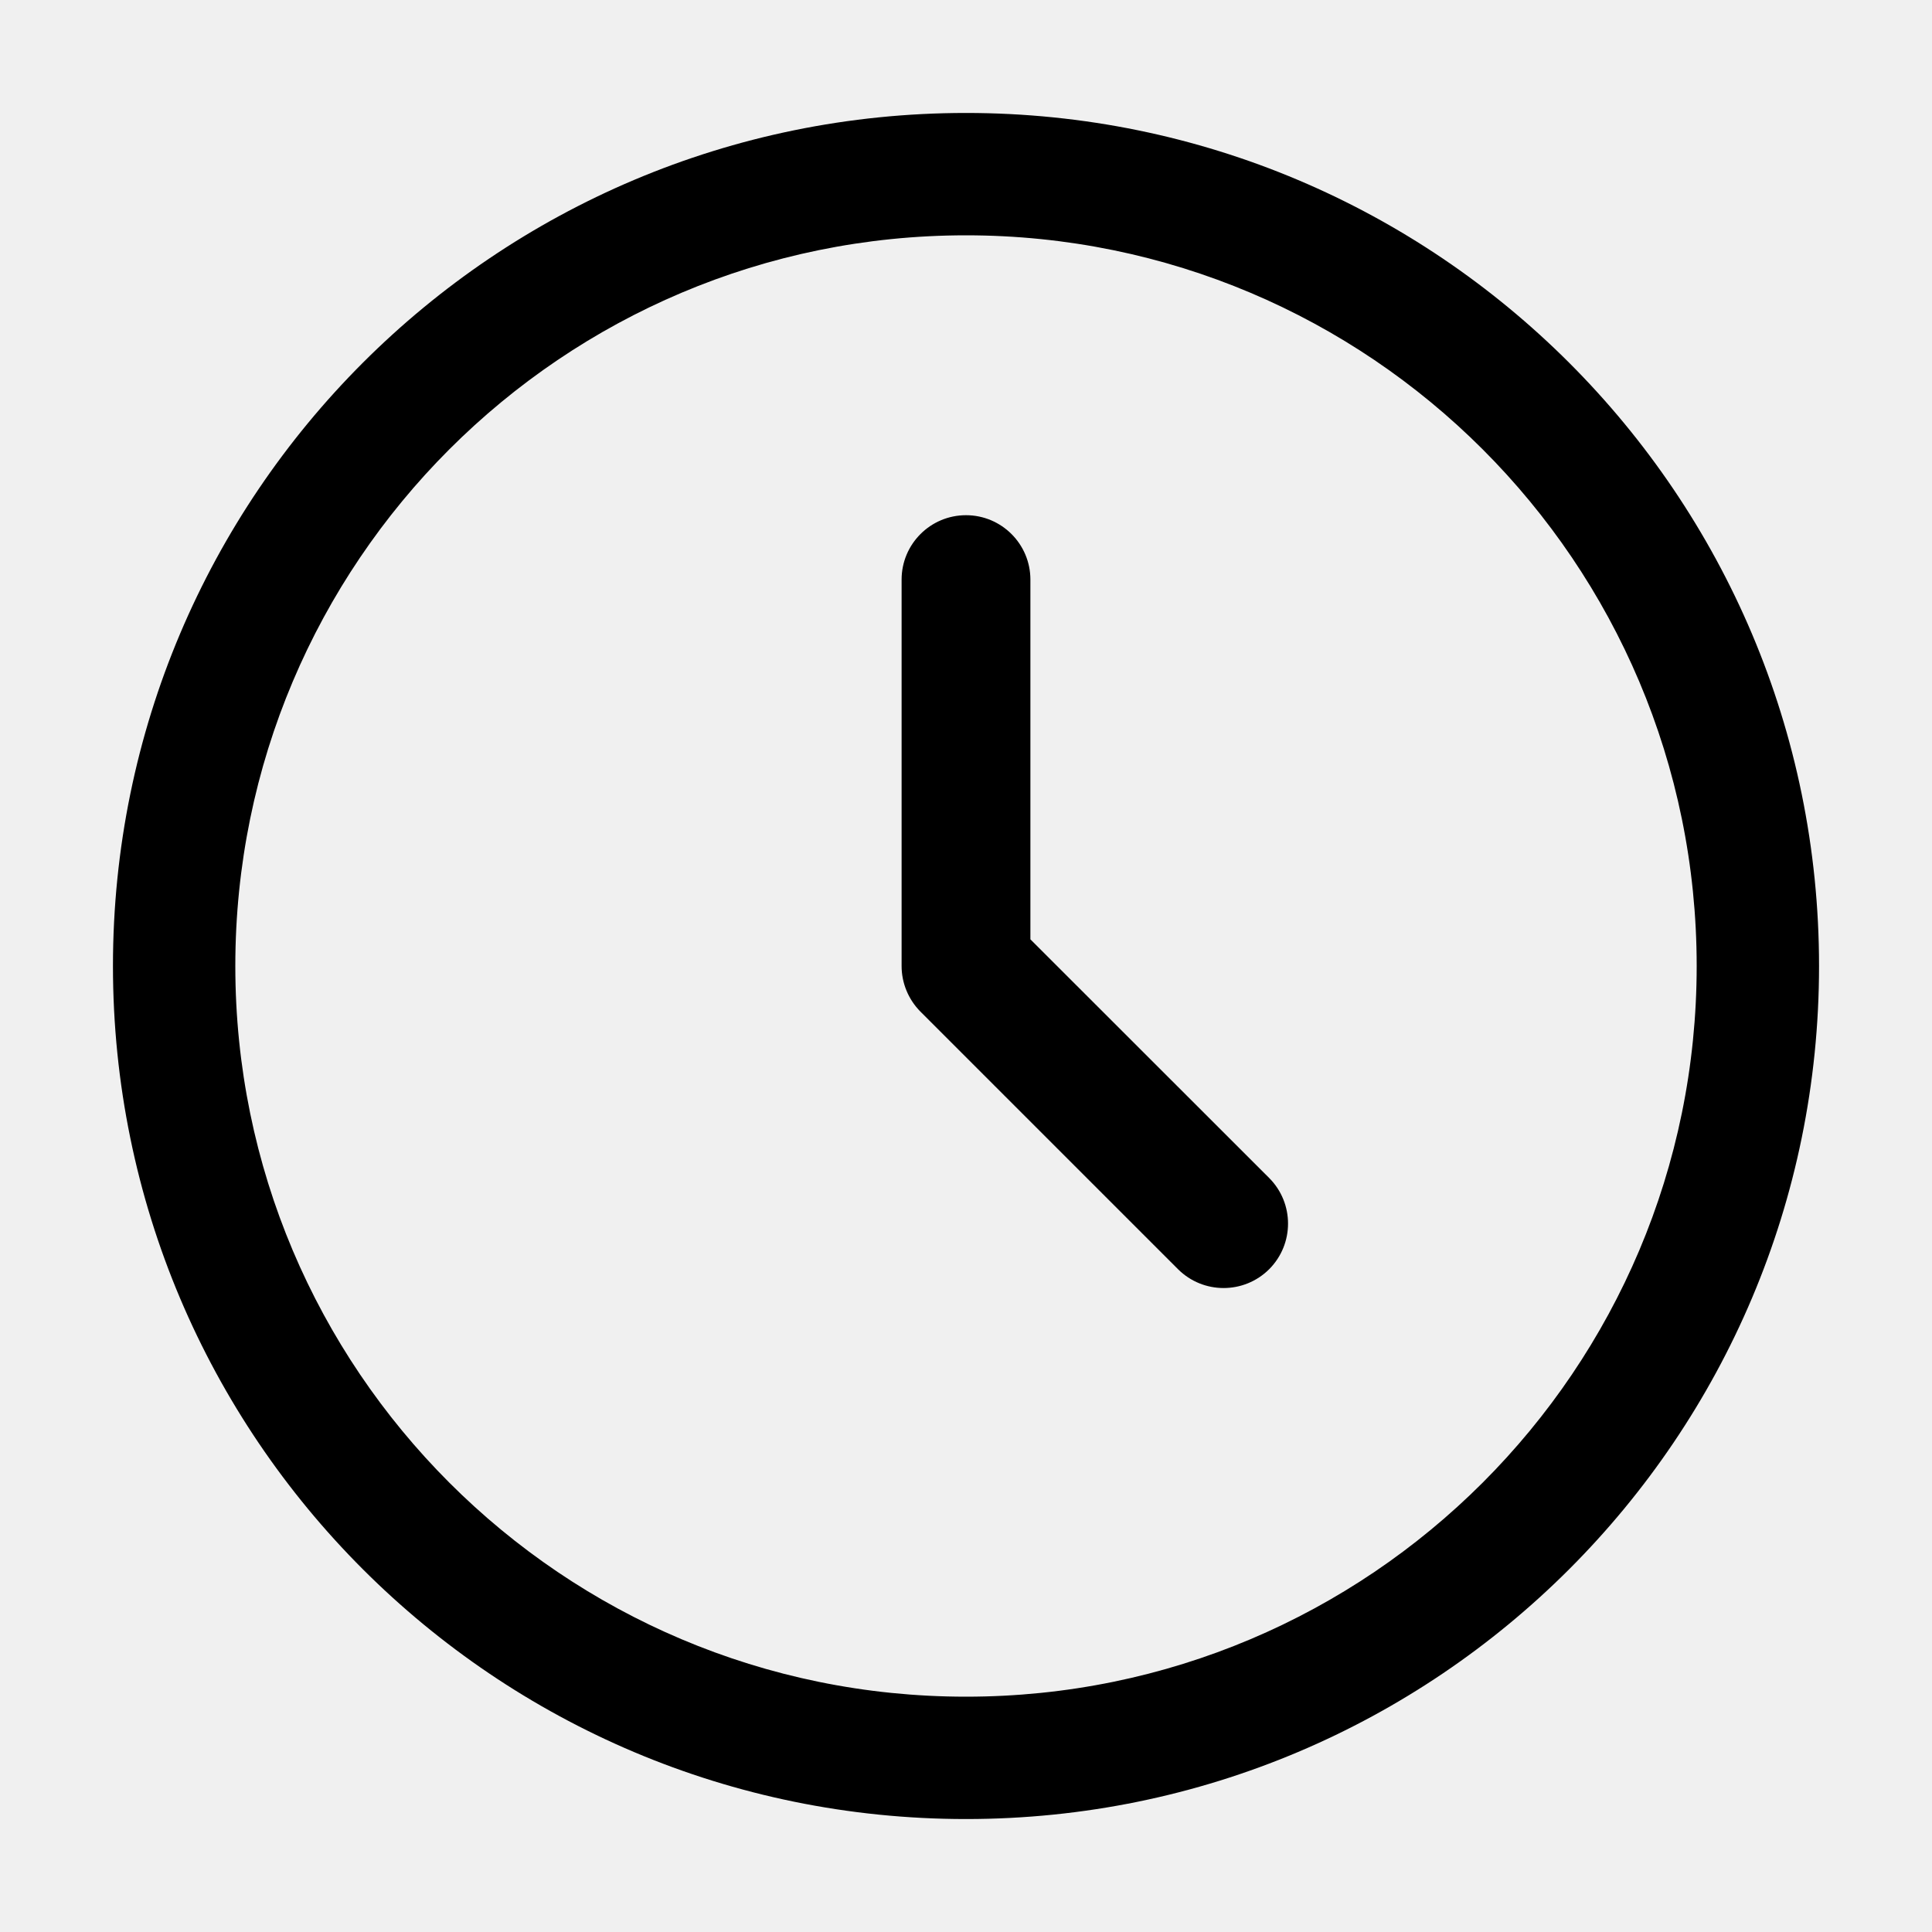
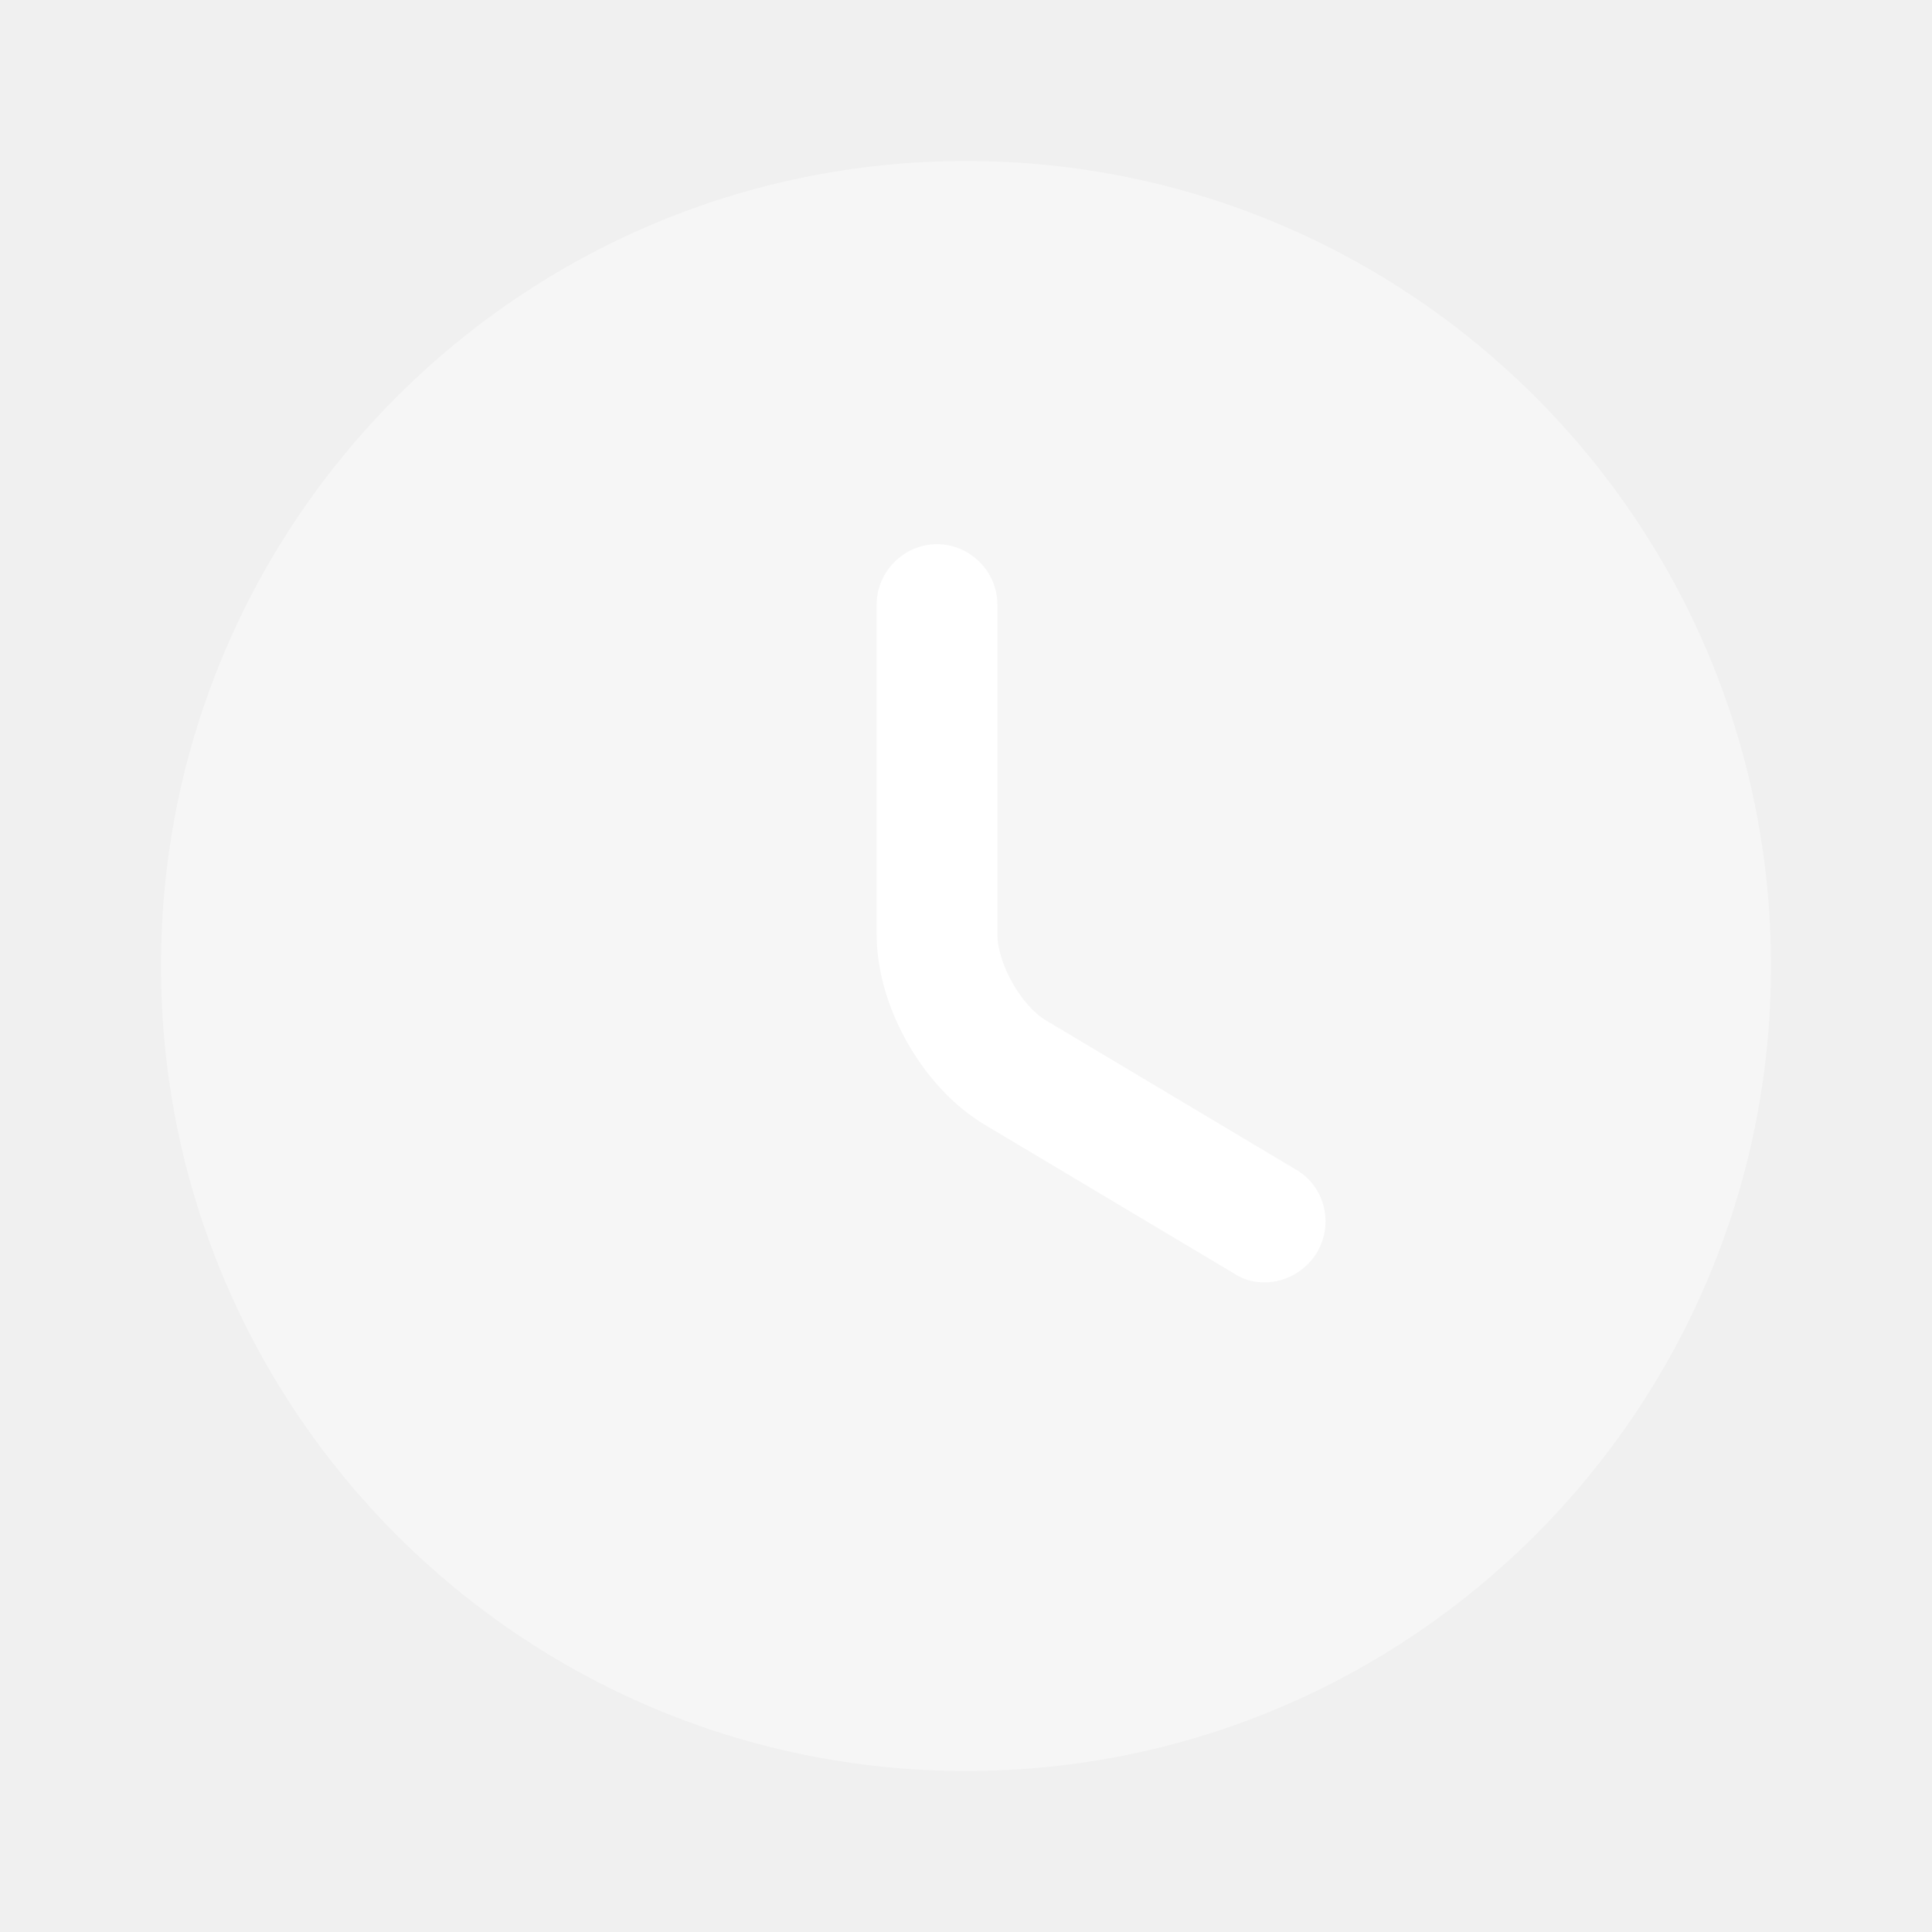
- <svg xmlns="http://www.w3.org/2000/svg" width="15" height="15" viewBox="0 0 15 15" fill="none">
-   <path d="M7.5 0.877C3.842 0.877 0.877 3.842 0.877 7.5C0.877 11.158 3.842 14.123 7.5 14.123C11.158 14.123 14.123 11.158 14.123 7.5C14.123 3.842 11.158 0.877 7.5 0.877ZM1.827 7.5C1.827 4.367 4.367 1.827 7.5 1.827C10.633 1.827 13.173 4.367 13.173 7.5C13.173 10.633 10.633 13.173 7.5 13.173C4.367 13.173 1.827 10.633 1.827 7.5ZM8 4.5C8 4.224 7.776 4 7.5 4C7.224 4 7 4.224 7 4.5V7.5C7 7.633 7.053 7.76 7.146 7.854L9.146 9.854C9.342 10.049 9.658 10.049 9.854 9.854C10.049 9.658 10.049 9.342 9.854 9.146L8 7.293V4.5Z" fill="currentColor" fill-rule="evenodd" clip-rule="evenodd" />
+ <svg xmlns="http://www.w3.org/2000/svg" width="24" height="24" viewBox="0 0 24 24" fill="none">
+   <path opacity="0.4" d="M12 22C17.523 22 22 17.523 22 12C22 6.477 17.523 2 12 2C6.477 2 2 6.477 2 12C2 17.523 6.477 22 12 22Z" fill="white" />
+   <path d="M15.71 15.93C15.58 15.93 15.45 15.9 15.33 15.82L12.23 13.97C11.46 13.51 10.89 12.5 10.89 11.61V7.51C10.89 7.1 11.23 6.76 11.64 6.76C12.05 6.76 12.39 7.1 12.39 7.51V11.61C12.39 11.97 12.69 12.5 13 12.68L16.1 14.53C16.46 14.74 16.57 15.2 16.36 15.56C16.21 15.8 15.96 15.93 15.71 15.93Z" fill="white" />
</svg>
